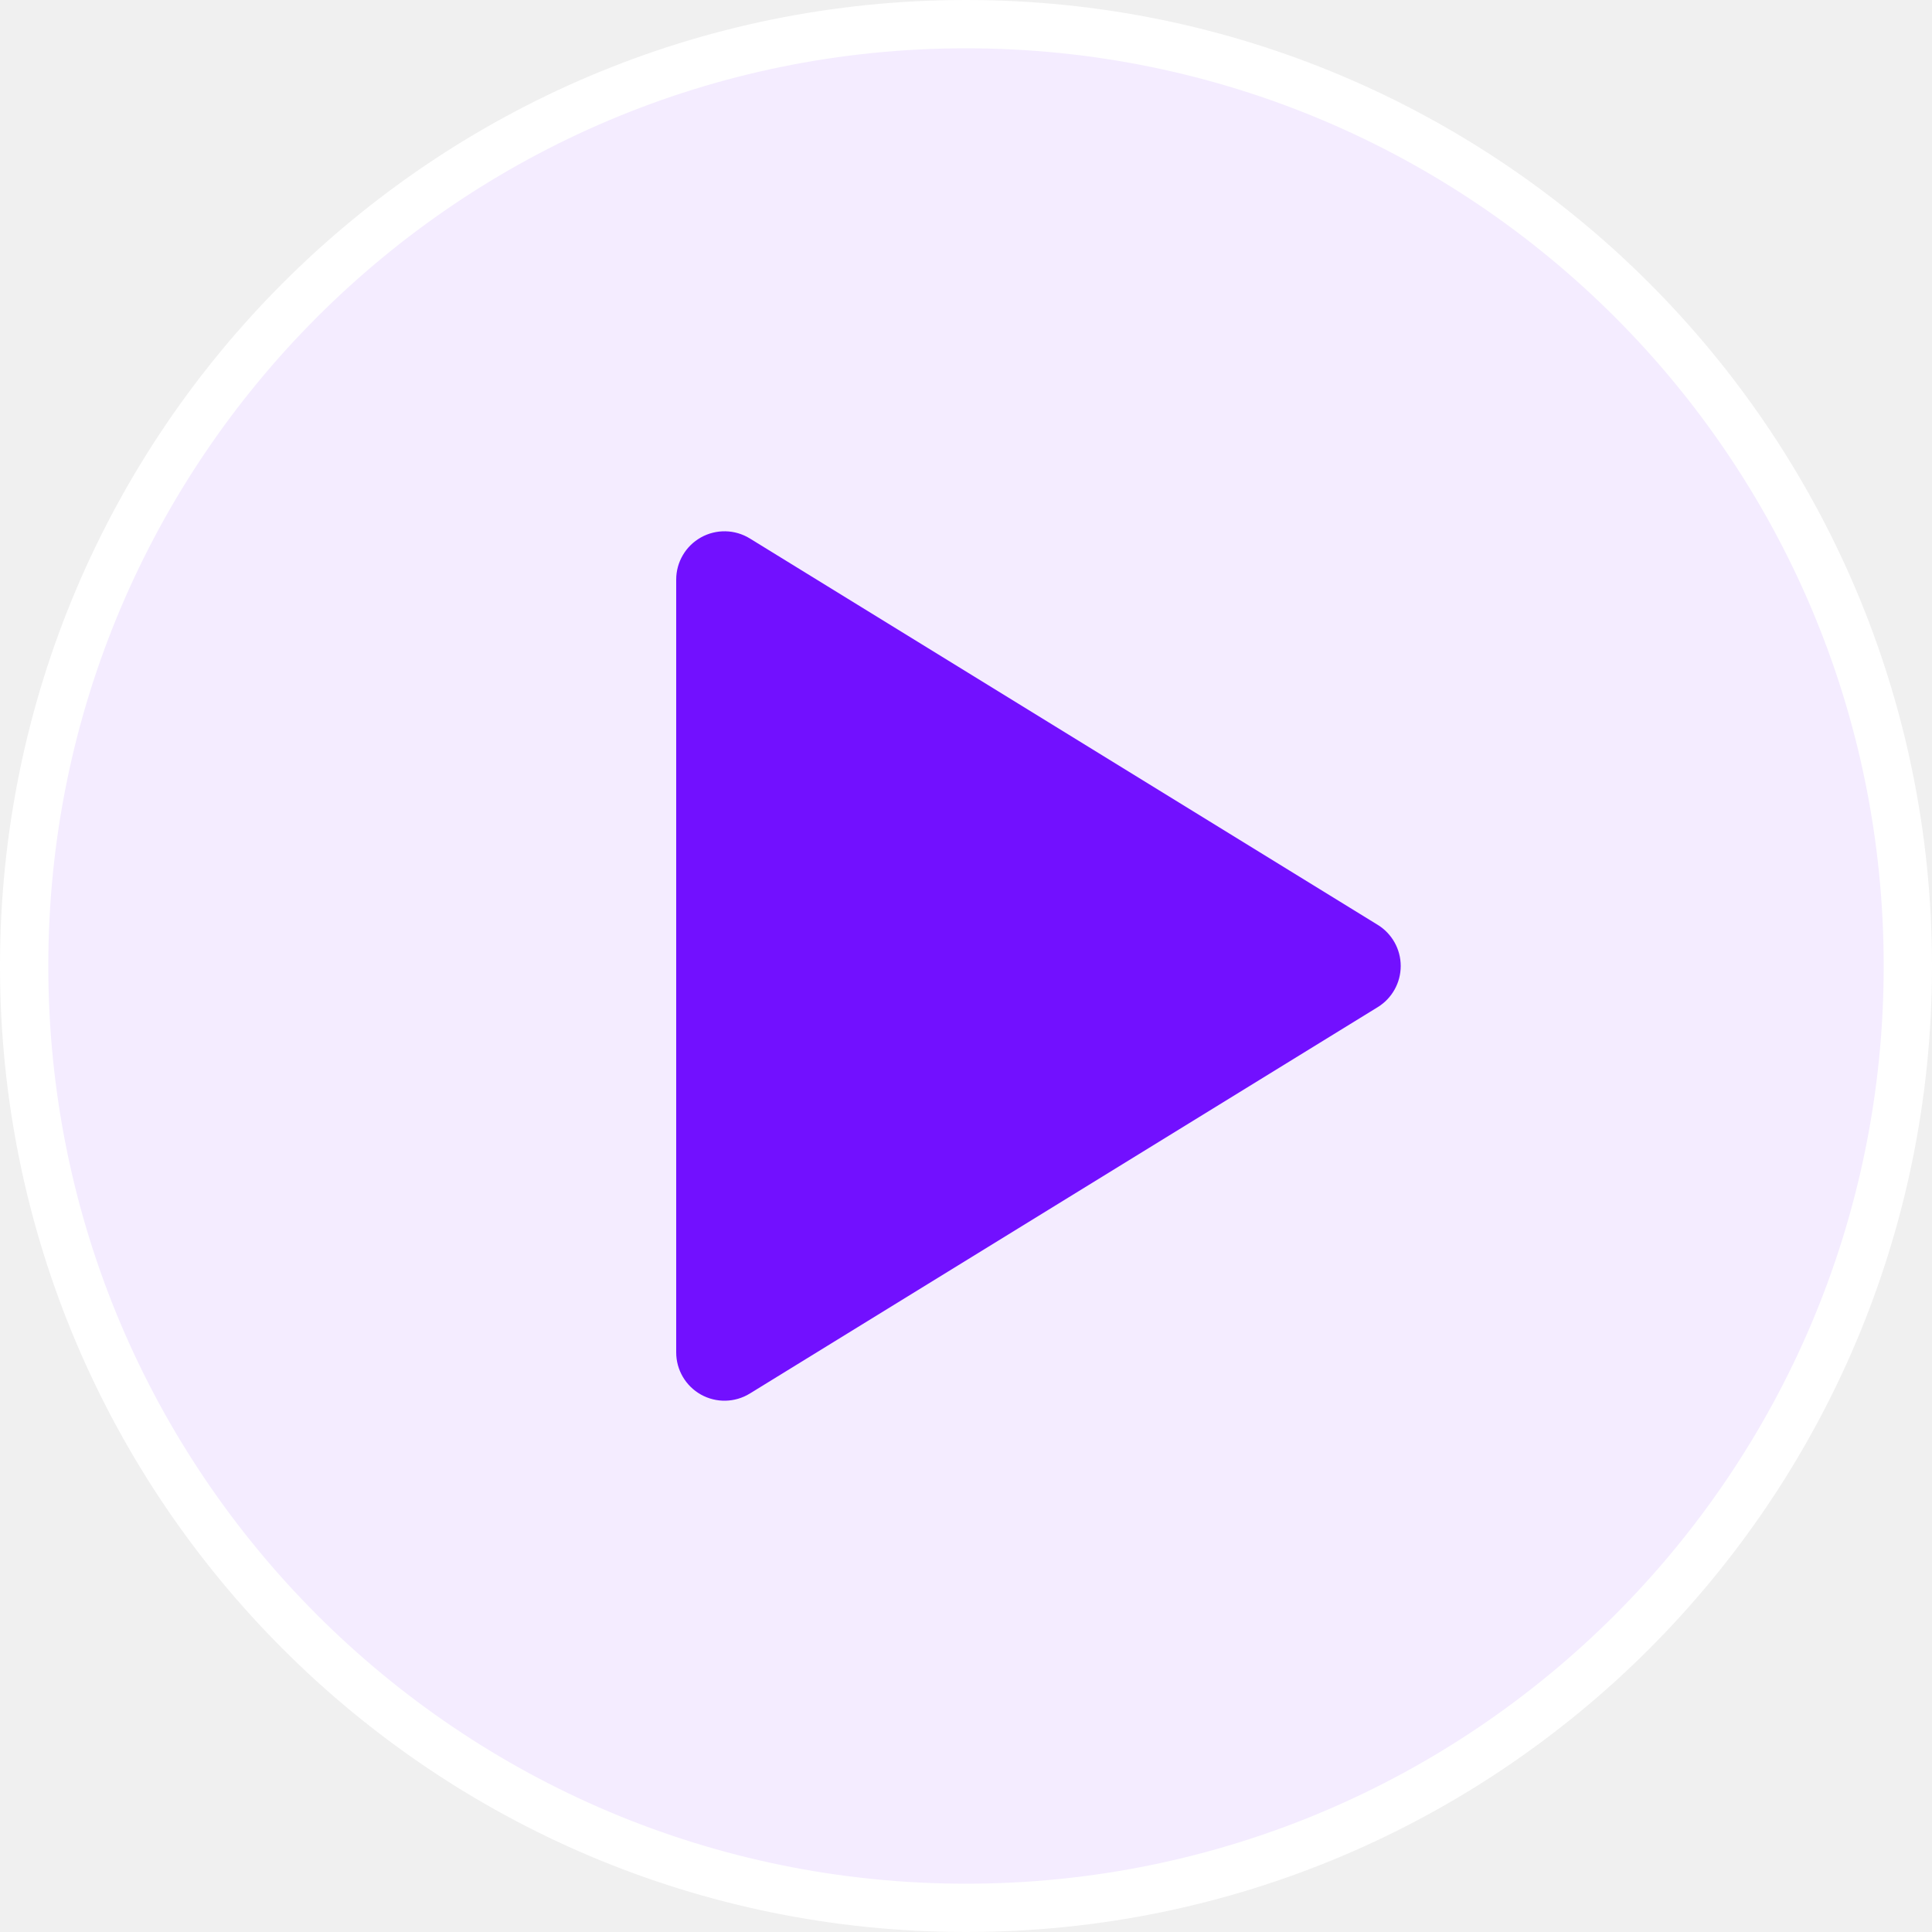
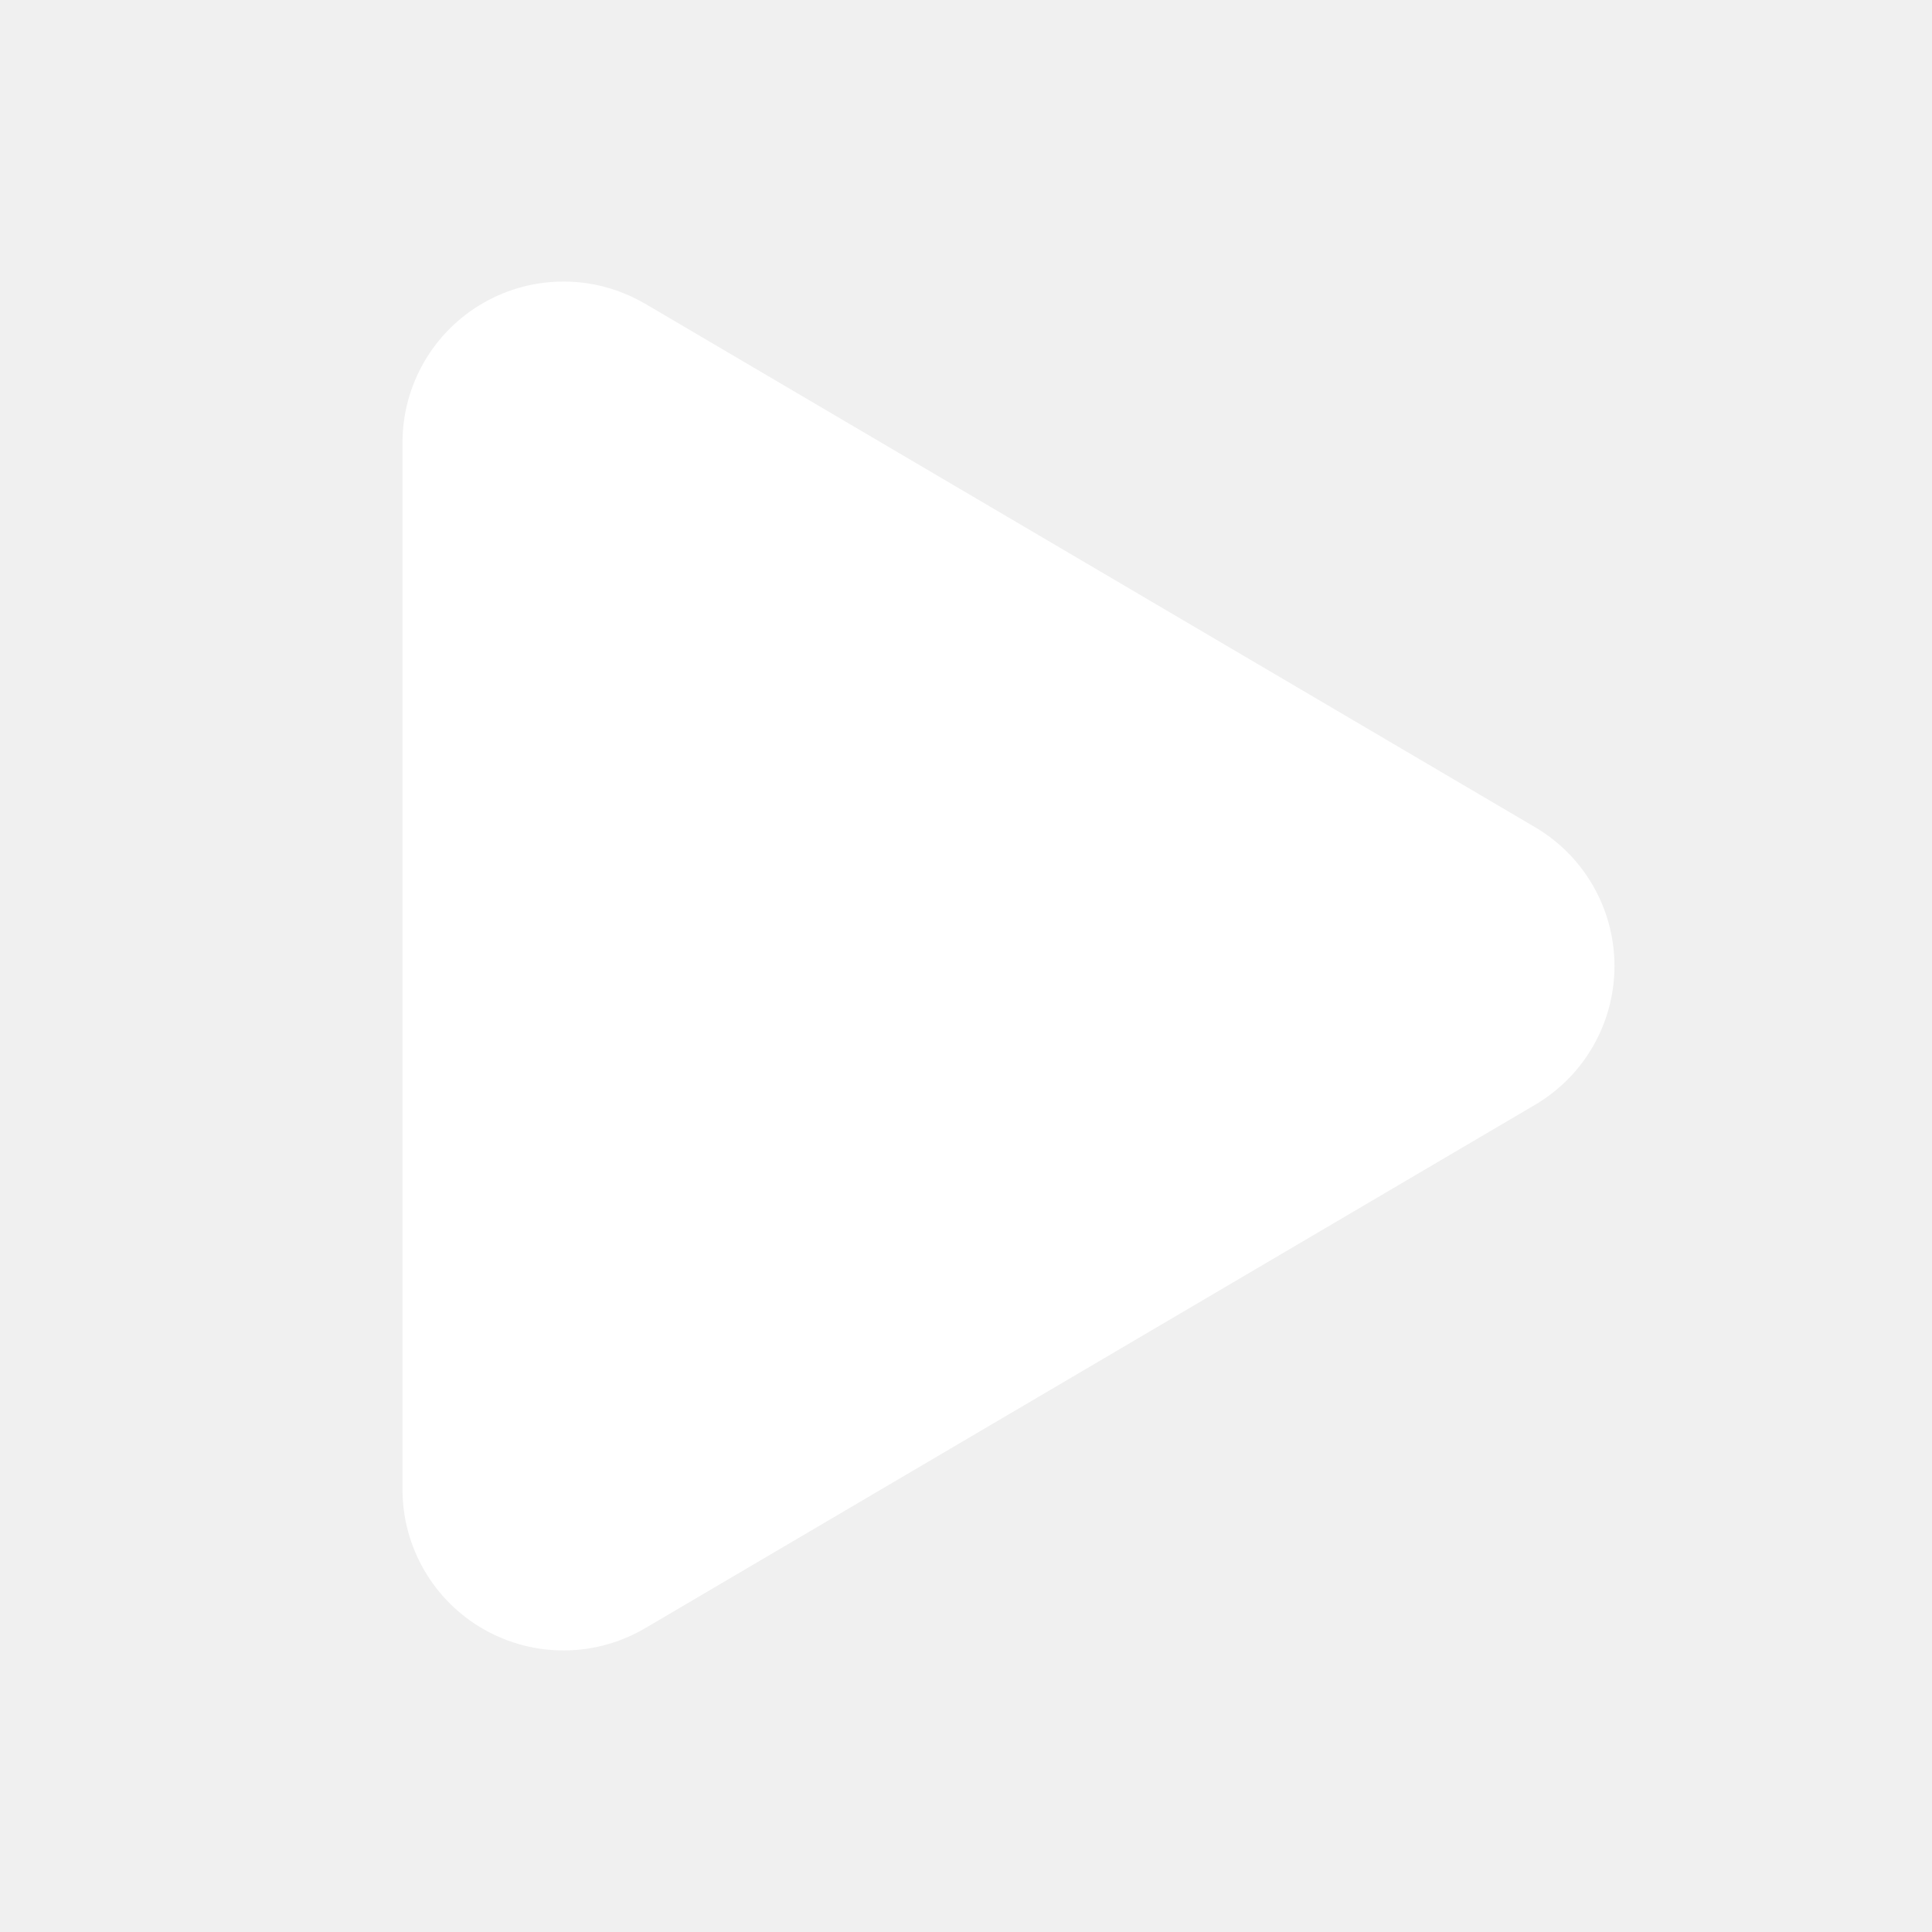
- <svg xmlns="http://www.w3.org/2000/svg" width="40" height="40" viewBox="0 0 40 40" fill="none">
-   <circle cx="20" cy="20" r="19.5" fill="#F4ECFF" stroke="#fff" />
-   <g clip-path="url(#zhnjhzpm0a)">
-     <path d="M14 12v16a1 1 0 0 0 1.524.852l13-8a1 1 0 0 0 0-1.704l-13-8A1 1 0 0 0 14 12z" fill="#7210FF" />
-   </g>
-   <defs>
-     <clipPath id="zhnjhzpm0a">
-       <path fill="#fff" transform="translate(8 8)" d="M0 0h24v24H0z" />
-     </clipPath>
-   </defs>
+ <svg xmlns="http://www.w3.org/2000/svg" width="18" height="18" viewBox="0 0 18 18" fill="none">
+   <path d="M6.01 2.83a1.5 1.5 0 0 0-2.26 1.293v9.754a1.5 1.5 0 0 0 2.26 1.293l8.292-4.877a1.5 1.5 0 0 0 0-2.586L6.011 2.83z" fill="#fff" />
</svg>
